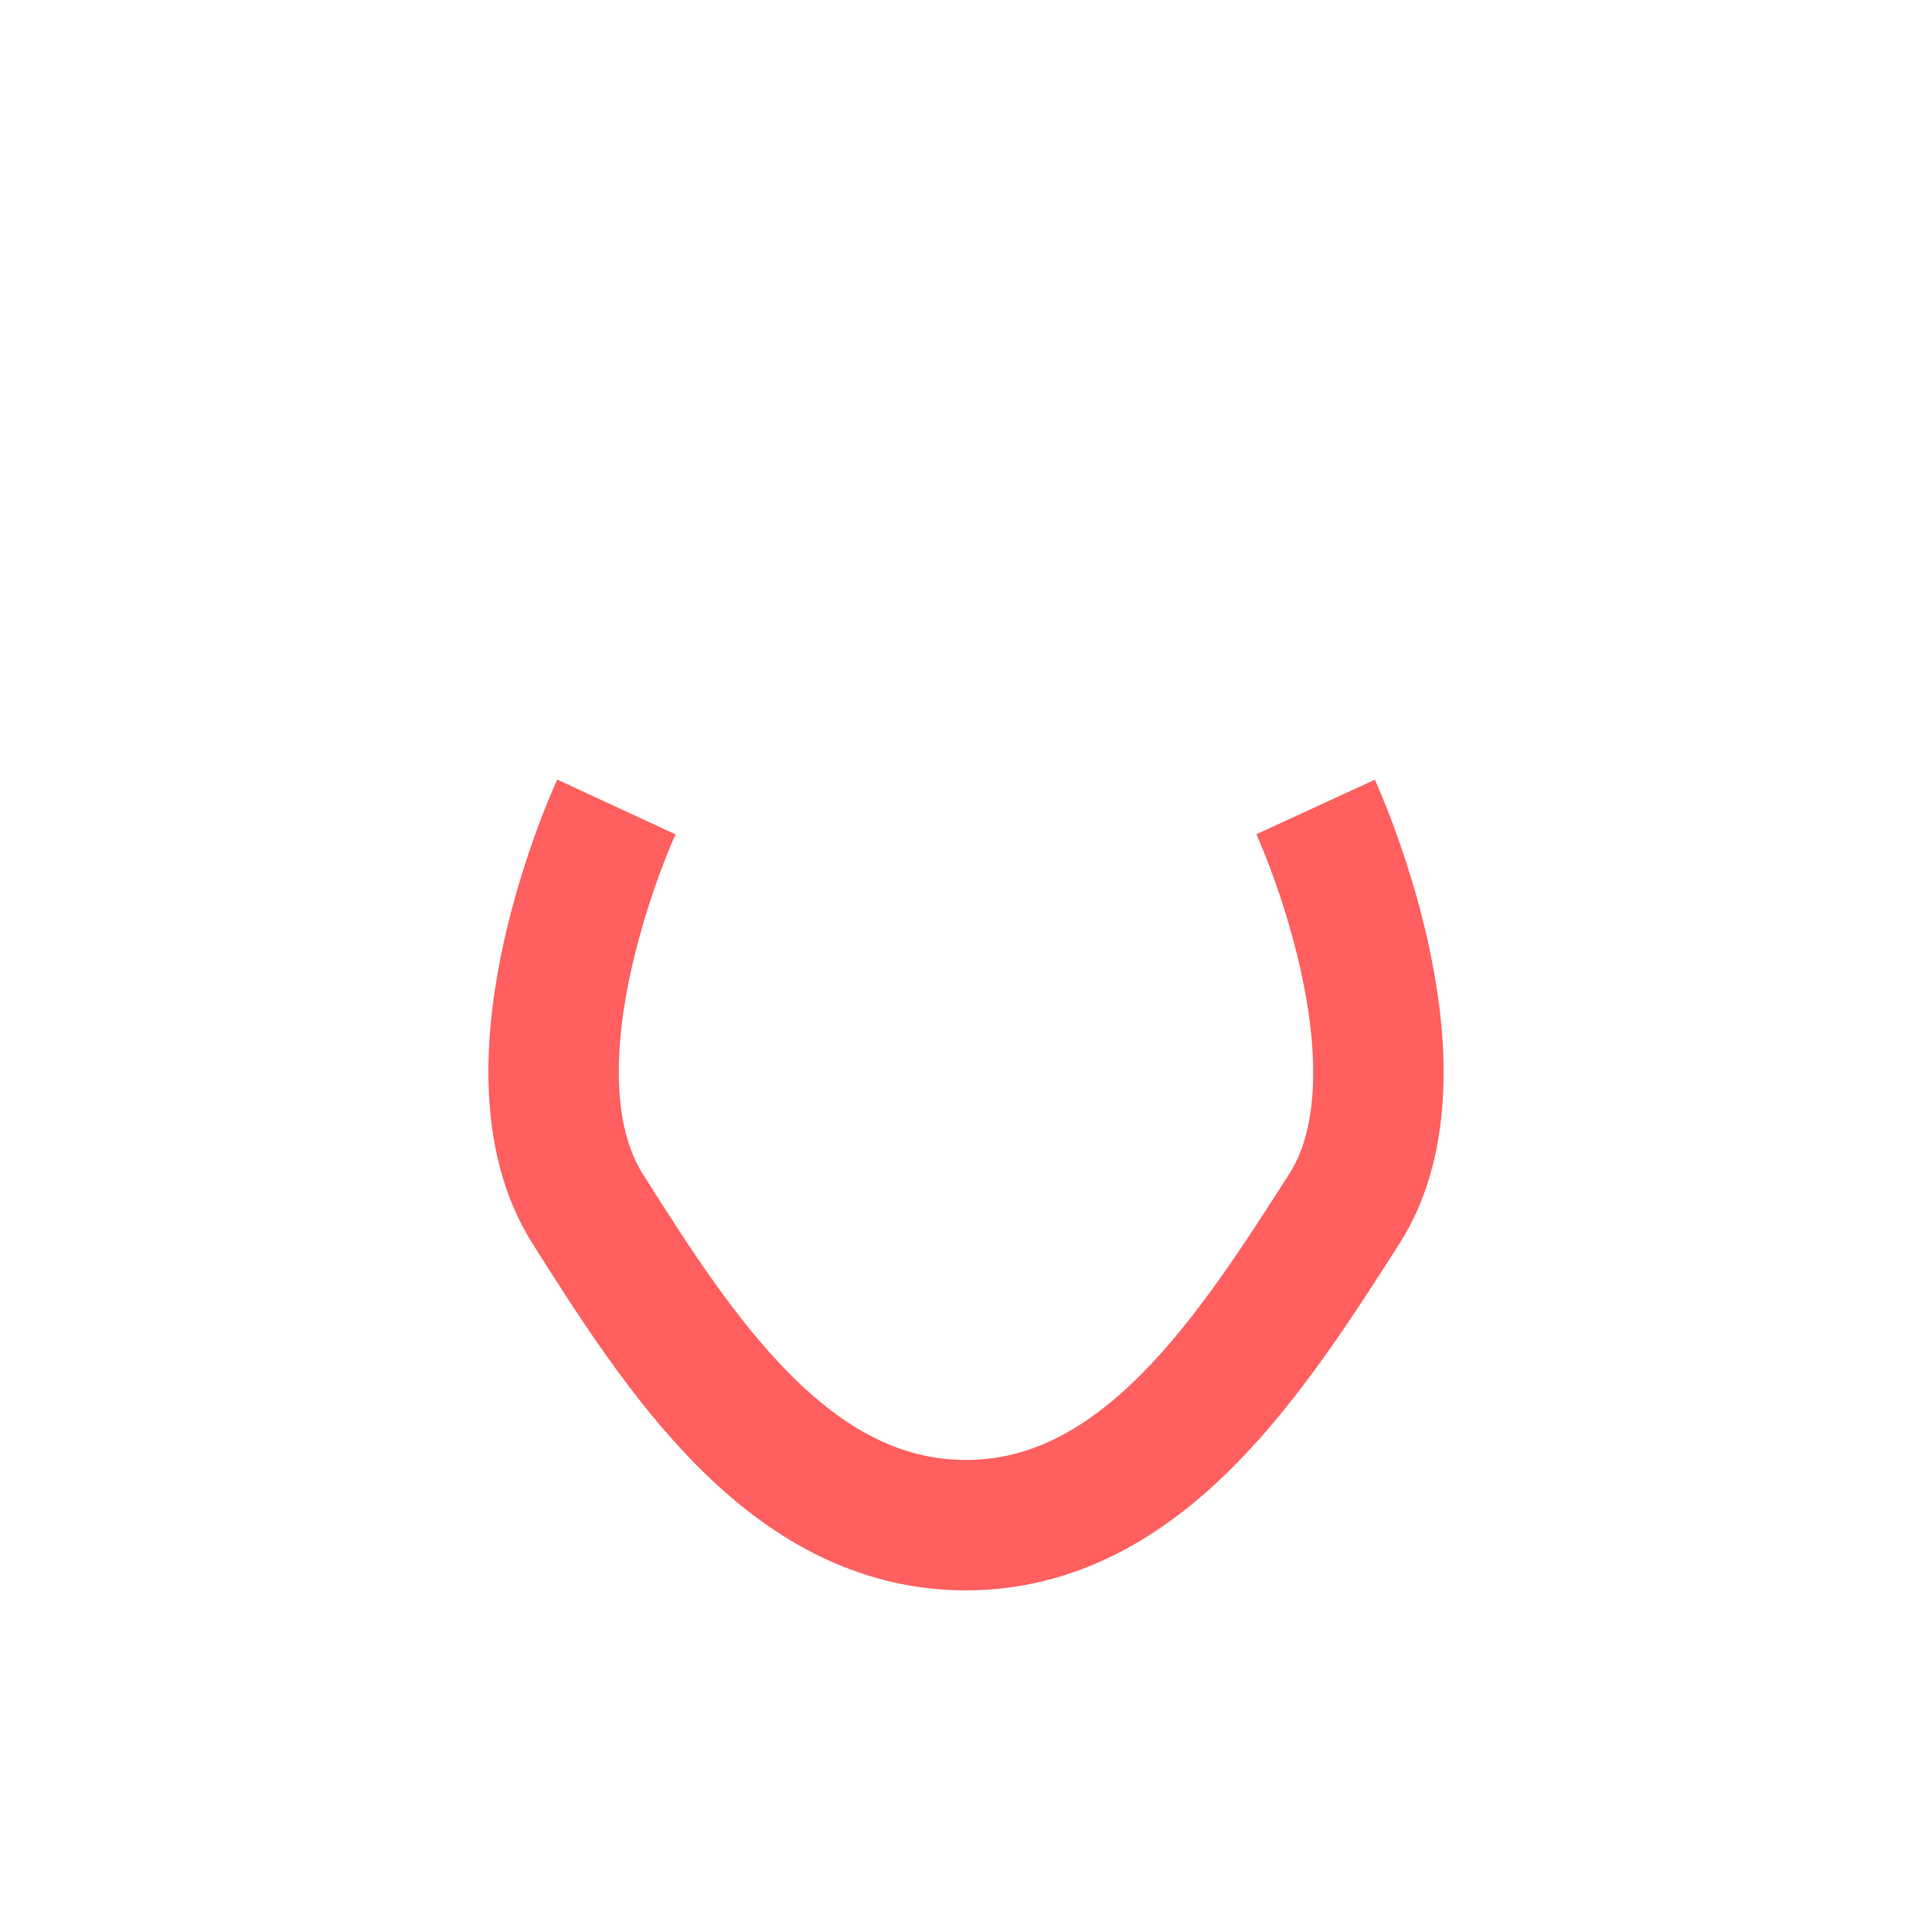
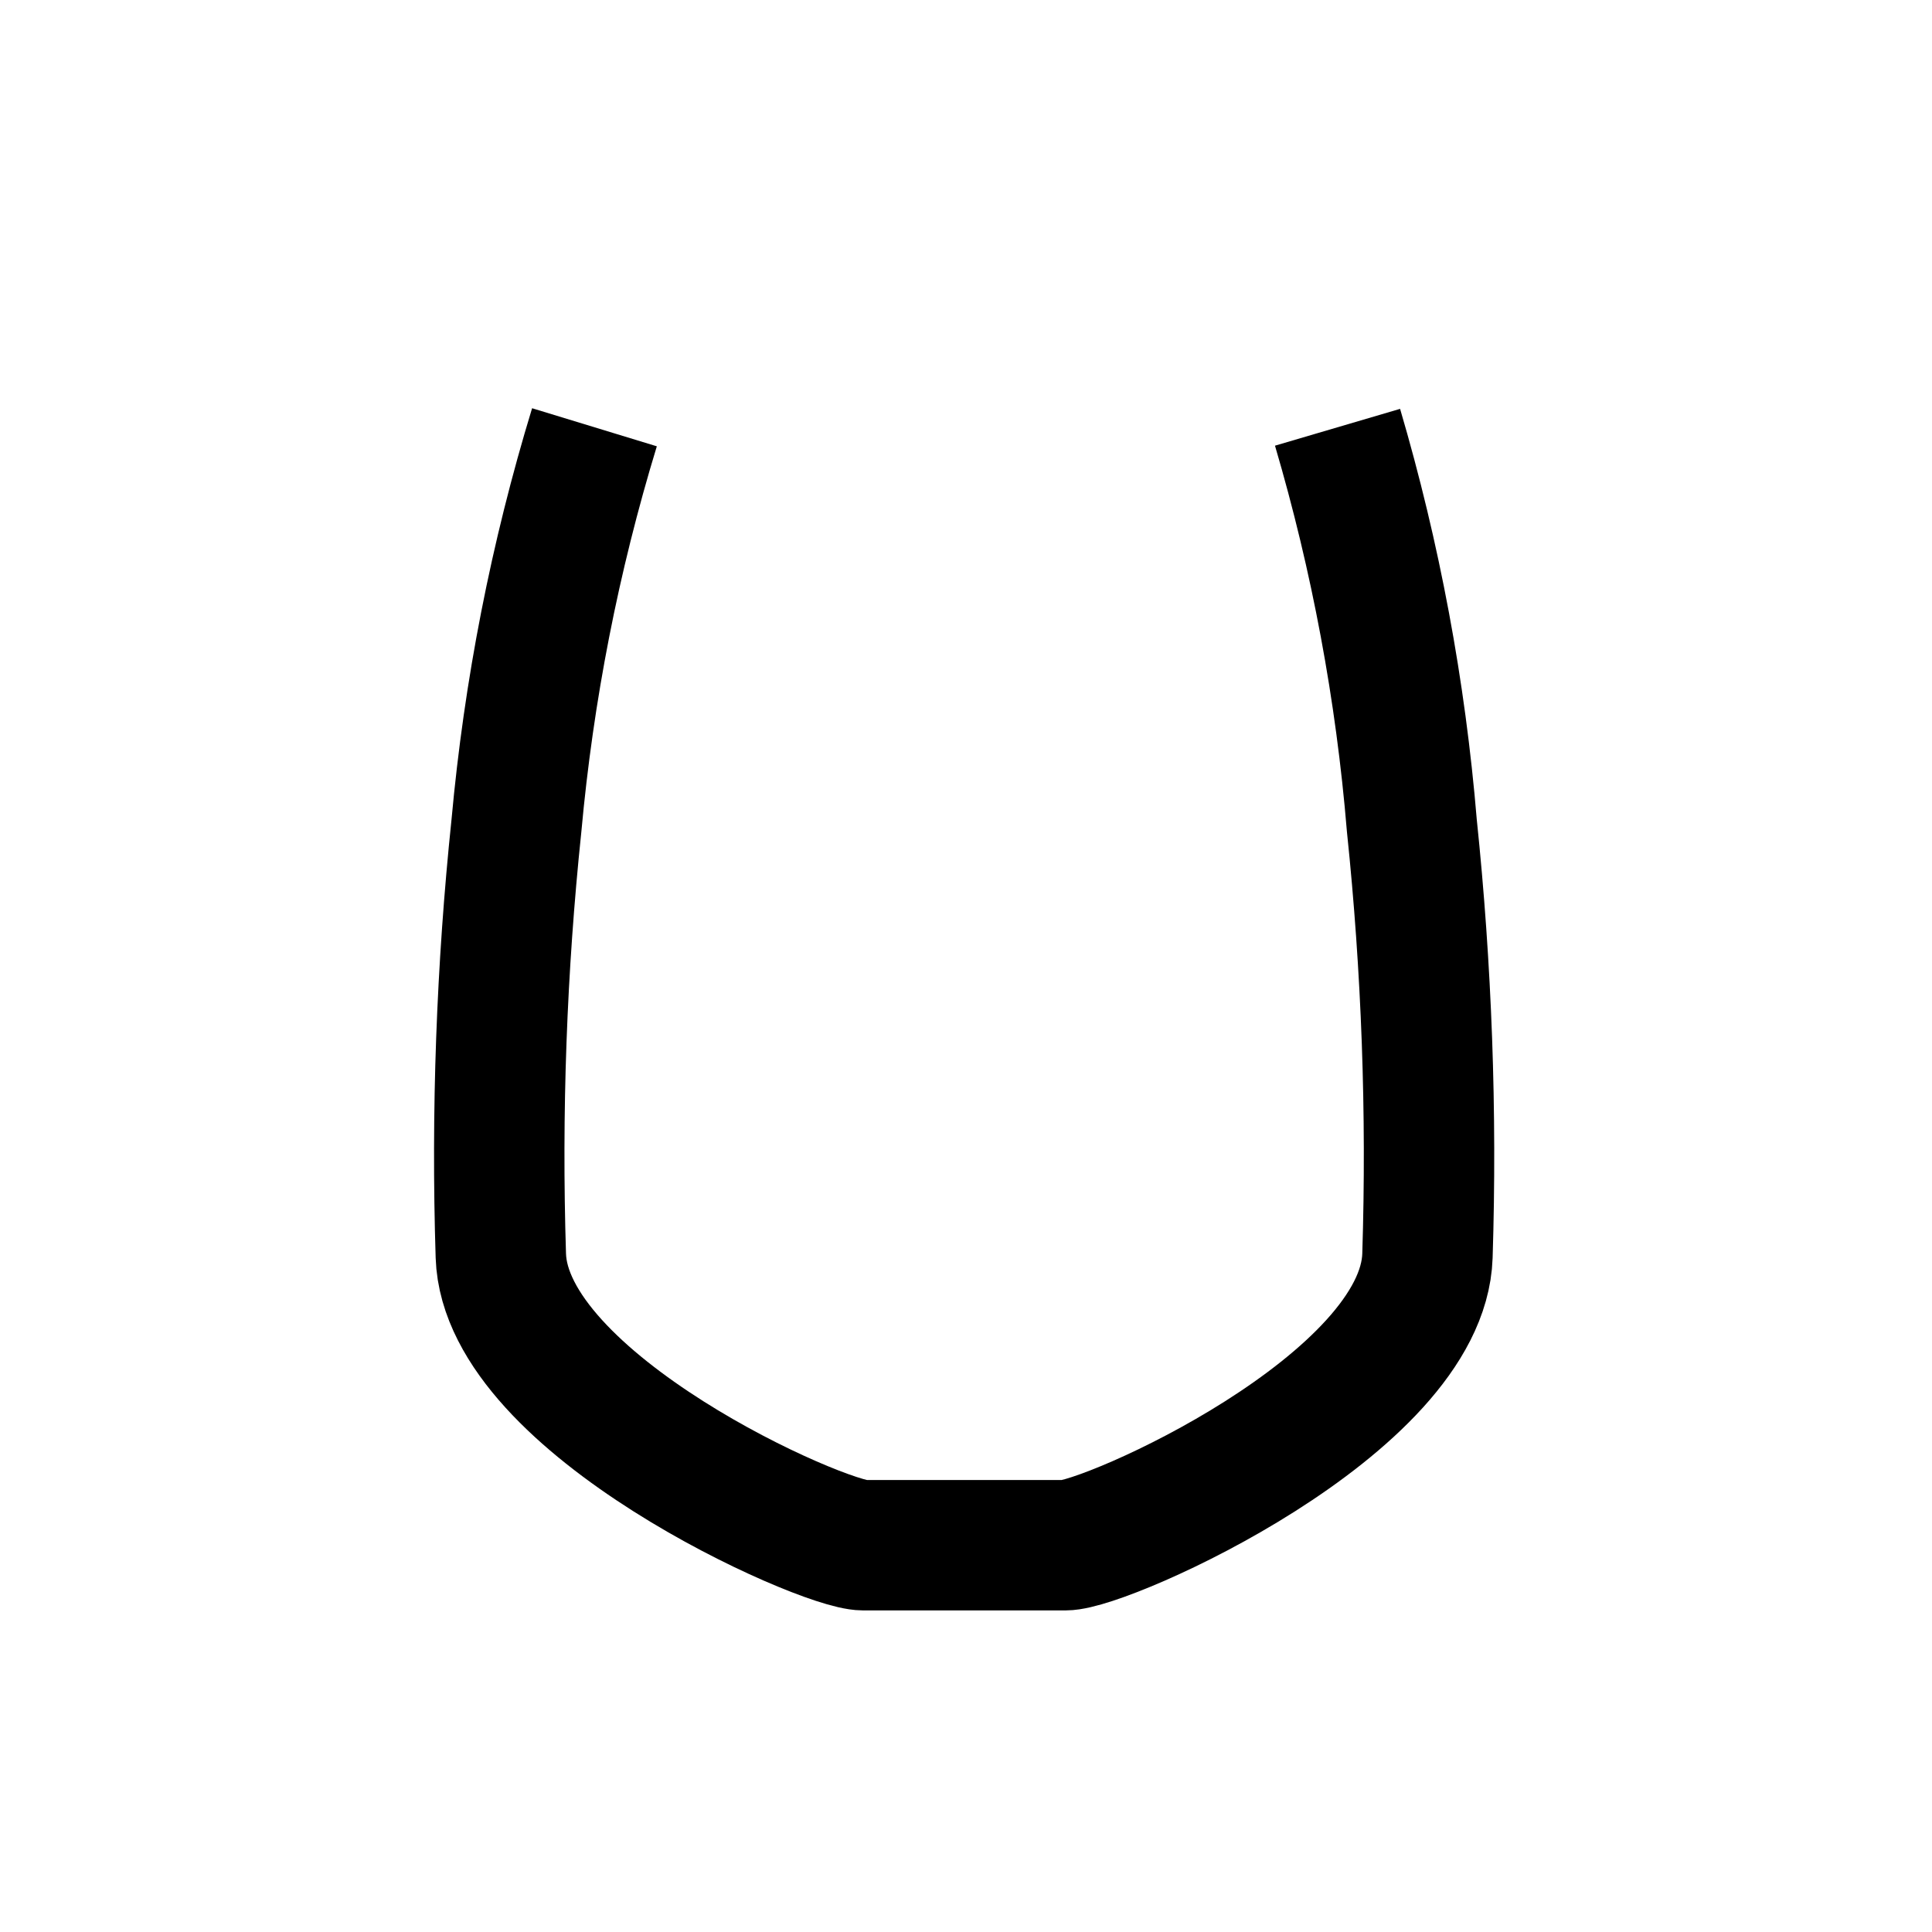
<svg xmlns="http://www.w3.org/2000/svg" width="52" height="52" viewBox="0 0 52 52" fill="none">
-   <g id="nose-16">
-     <path id="Vector" d="M35.41 21.72C35.41 21.72 38.63 28.72 36.18 32.54C33.73 36.36 30.77 41.05 26 41.05C21.23 41.05 18.27 36.41 15.82 32.54C13.37 28.67 16.59 21.72 16.59 21.72" stroke="#FF5F5F" stroke-width="3.51" />
+   <g id="nose-18">
+     <path id="Vector" d="M16 11.5C14.934 14.992 14.231 18.584 13.9 22.22C13.498 26.066 13.358 29.935 13.48 33.8C13.61 37.8 22.12 41.59 23.24 41.59H26H28.67C29.79 41.59 38.29 37.8 38.42 33.8C38.542 29.935 38.401 26.066 38 22.22C37.699 18.588 37.029 14.996 36 11.5" stroke="#000000" stroke-width="3.51" />
  </g>
</svg>
